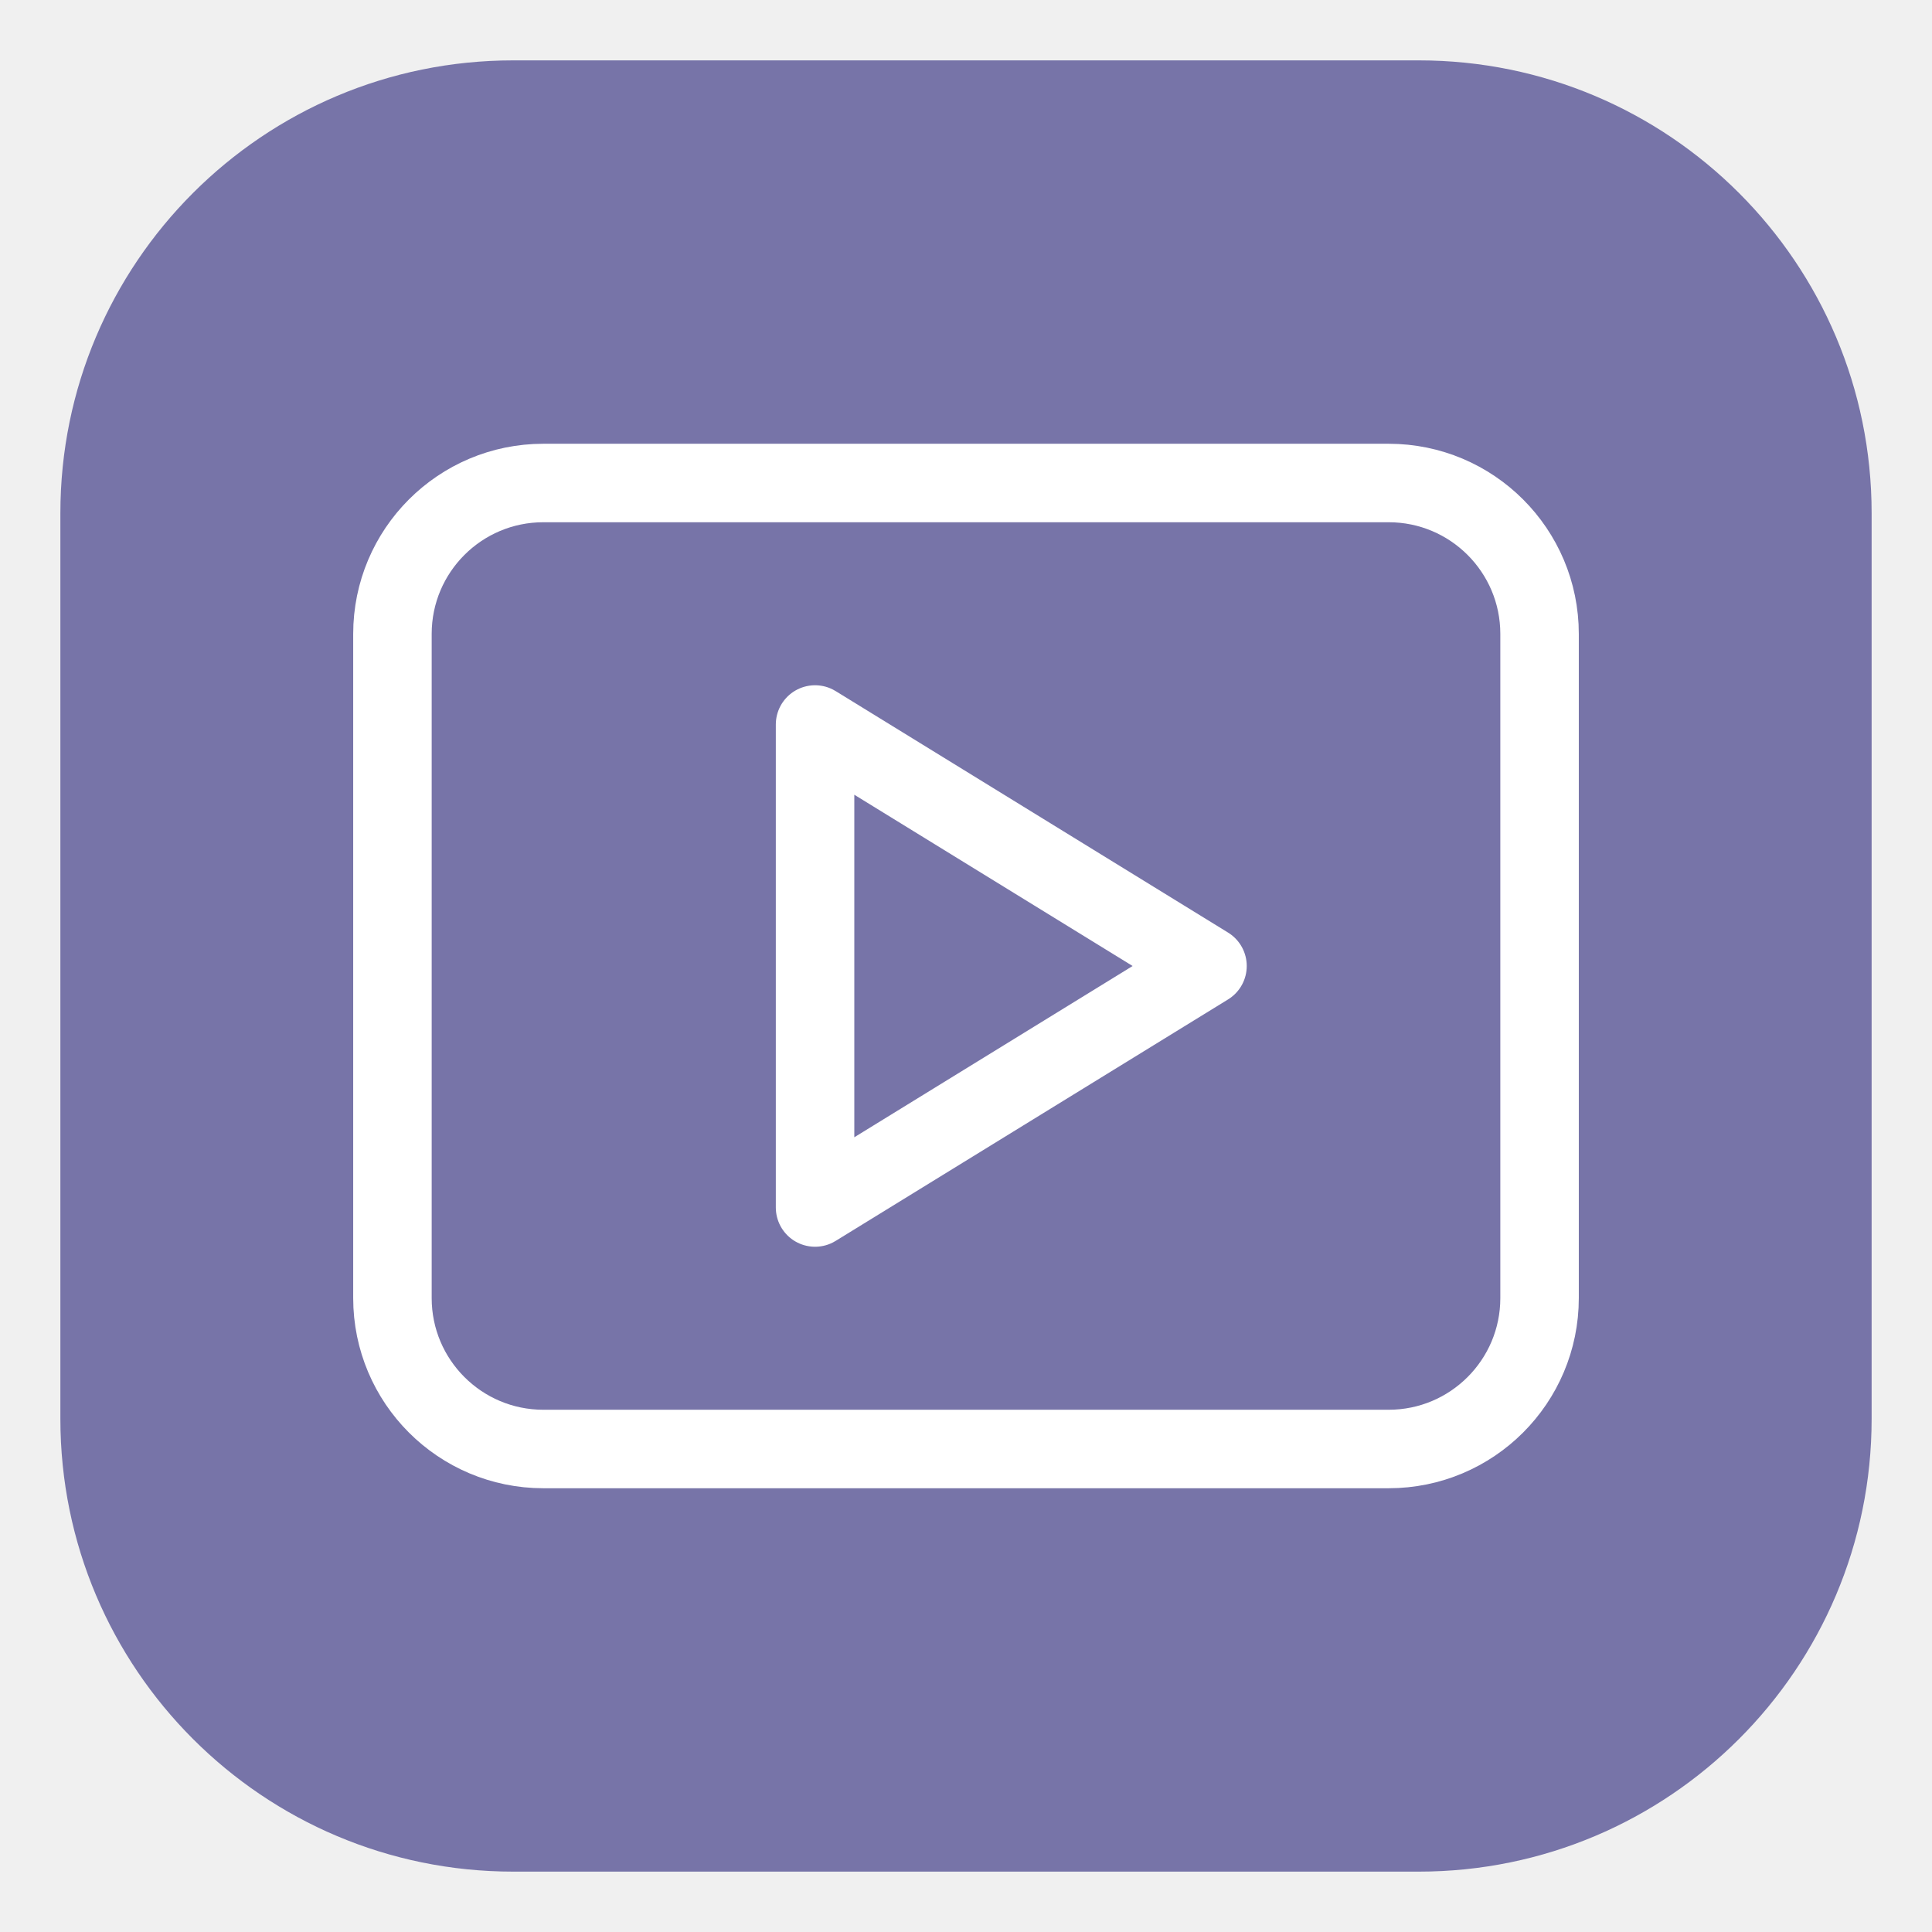
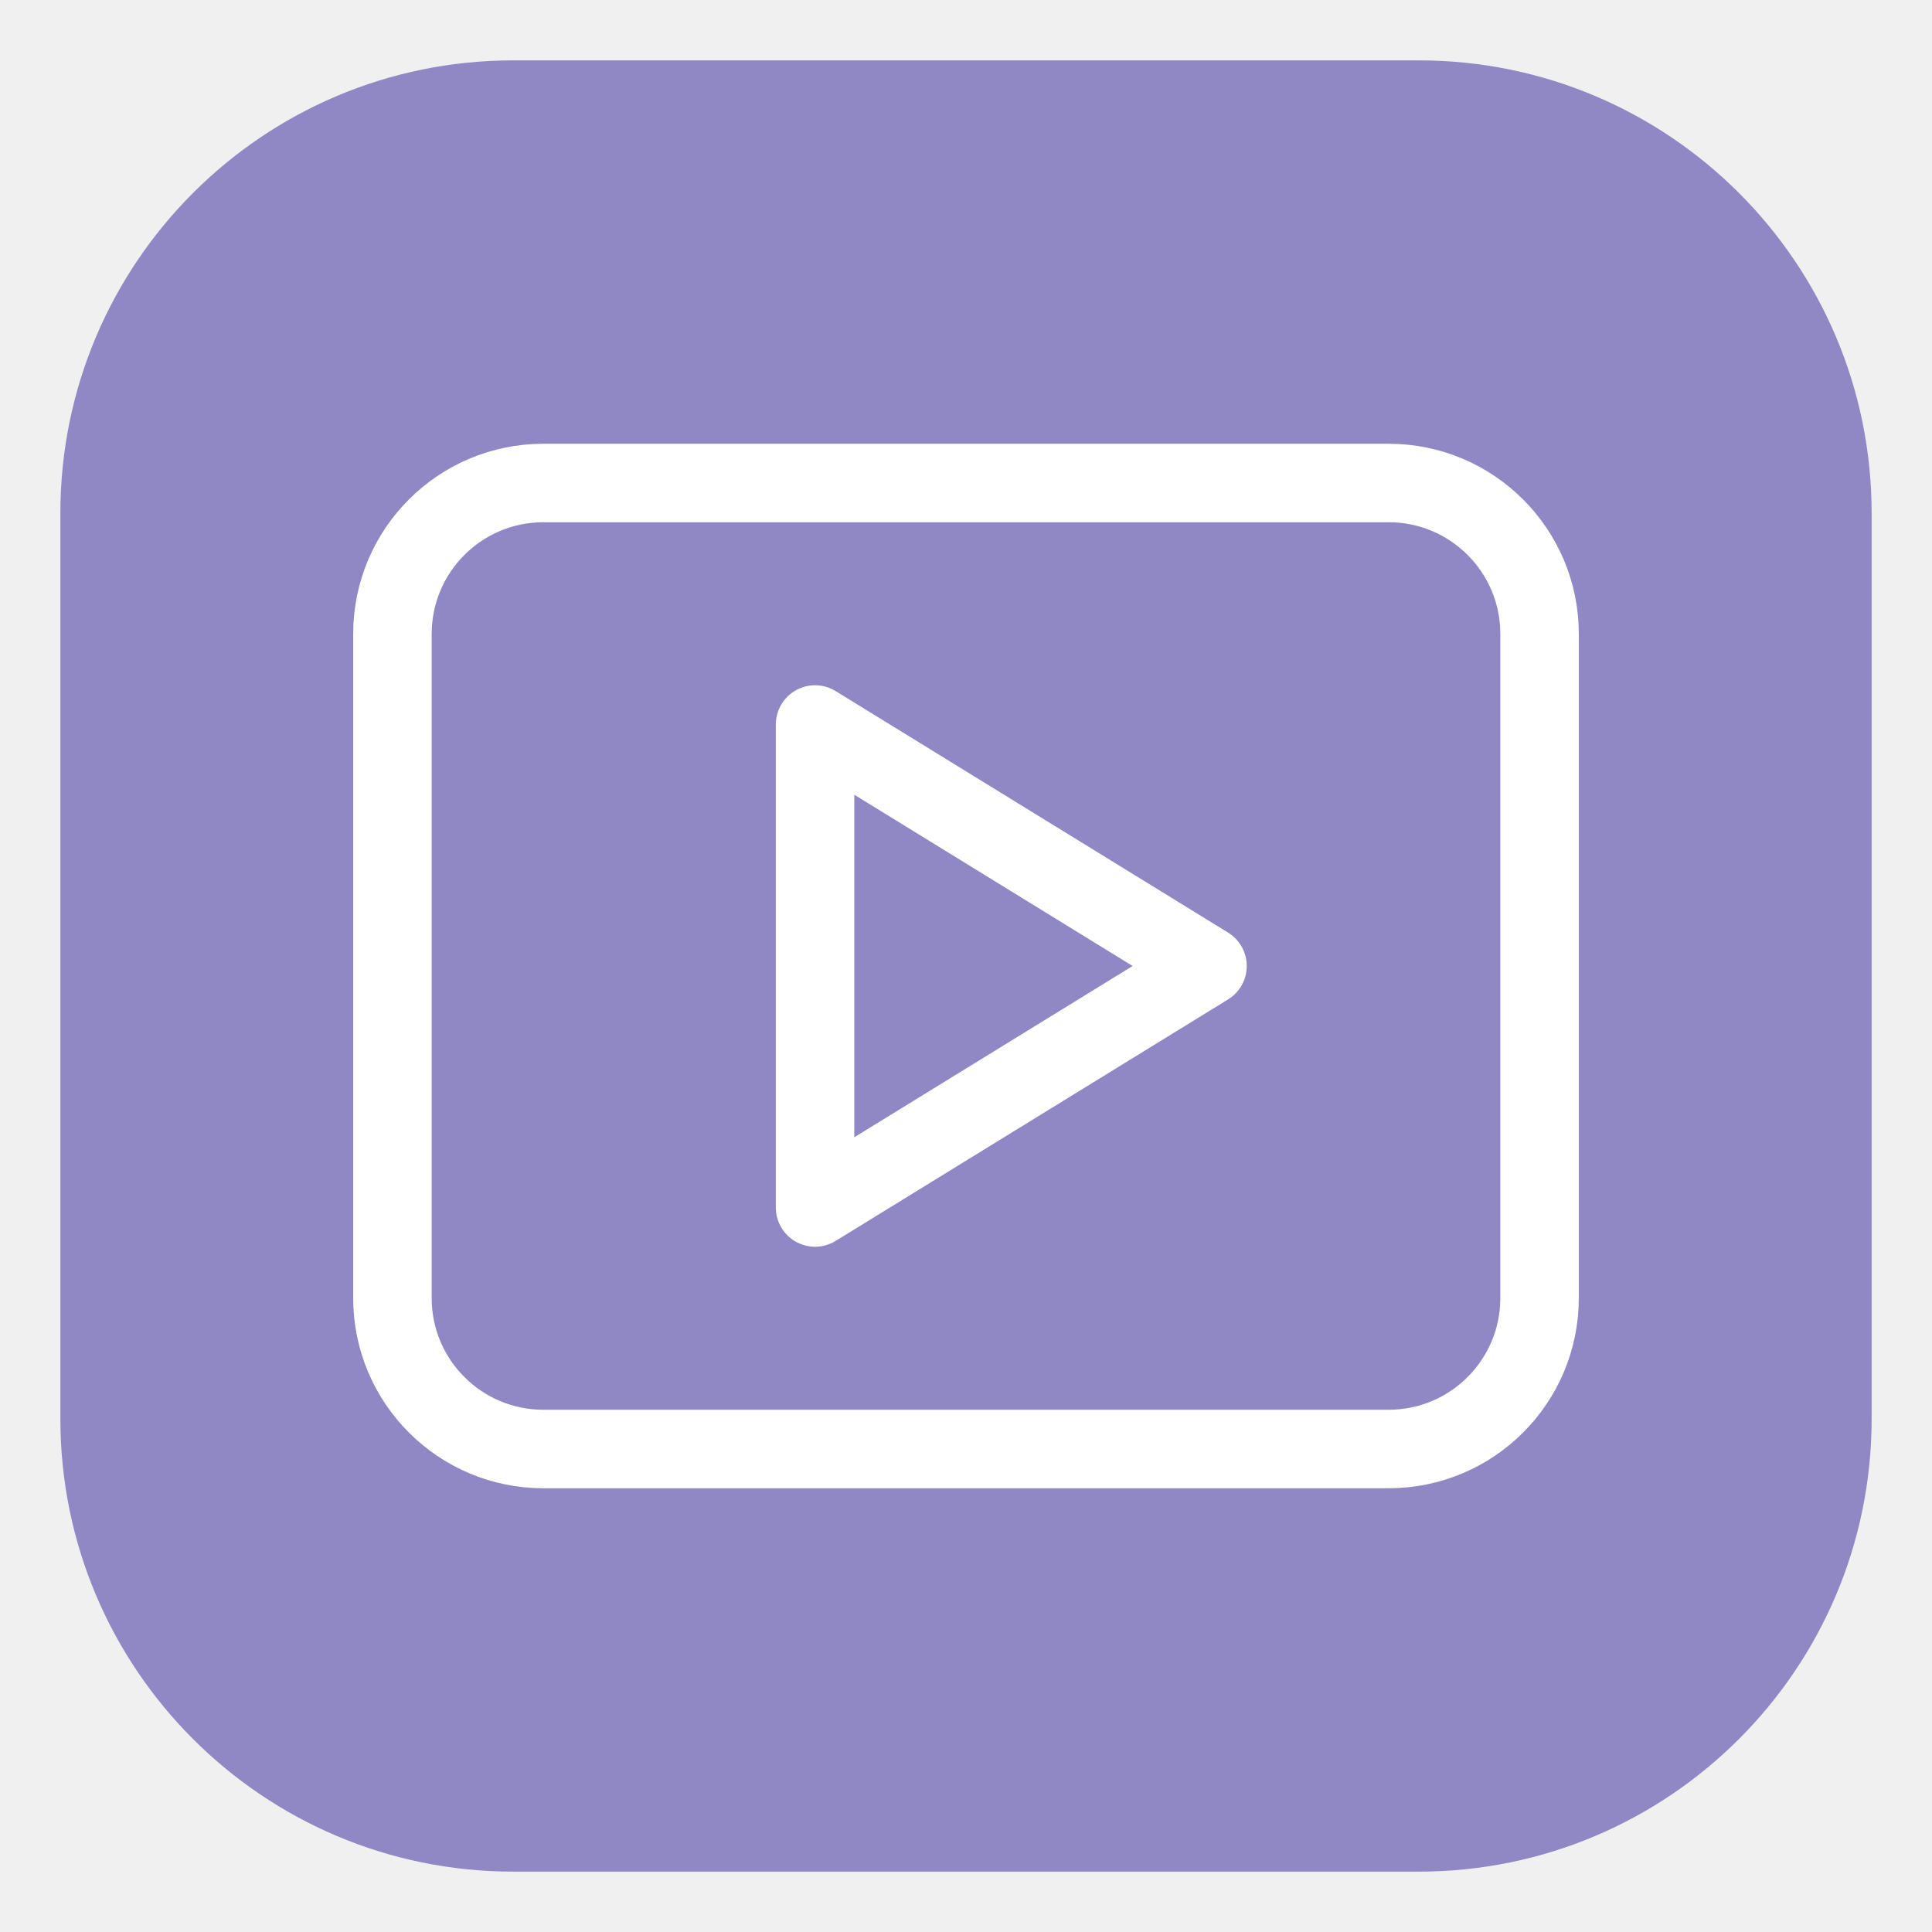
<svg xmlns="http://www.w3.org/2000/svg" width="64" height="64" viewBox="0 0 64 64">
-   <rect x="2" y="2" width="60" height="60" rx="15" fill="#7774a8" />
+   <rect x="2" y="2" width="60" height="60" rx="15" fill="#9087c5" />
  <g fill="none" stroke="#fff" stroke-width="2.6" stroke-linecap="round" stroke-linejoin="round">
    <rect x="13" y="16" width="38" height="32" rx="5" />
    <path d="m27 24 13 8-13 8Z" />
  </g>
</svg>
